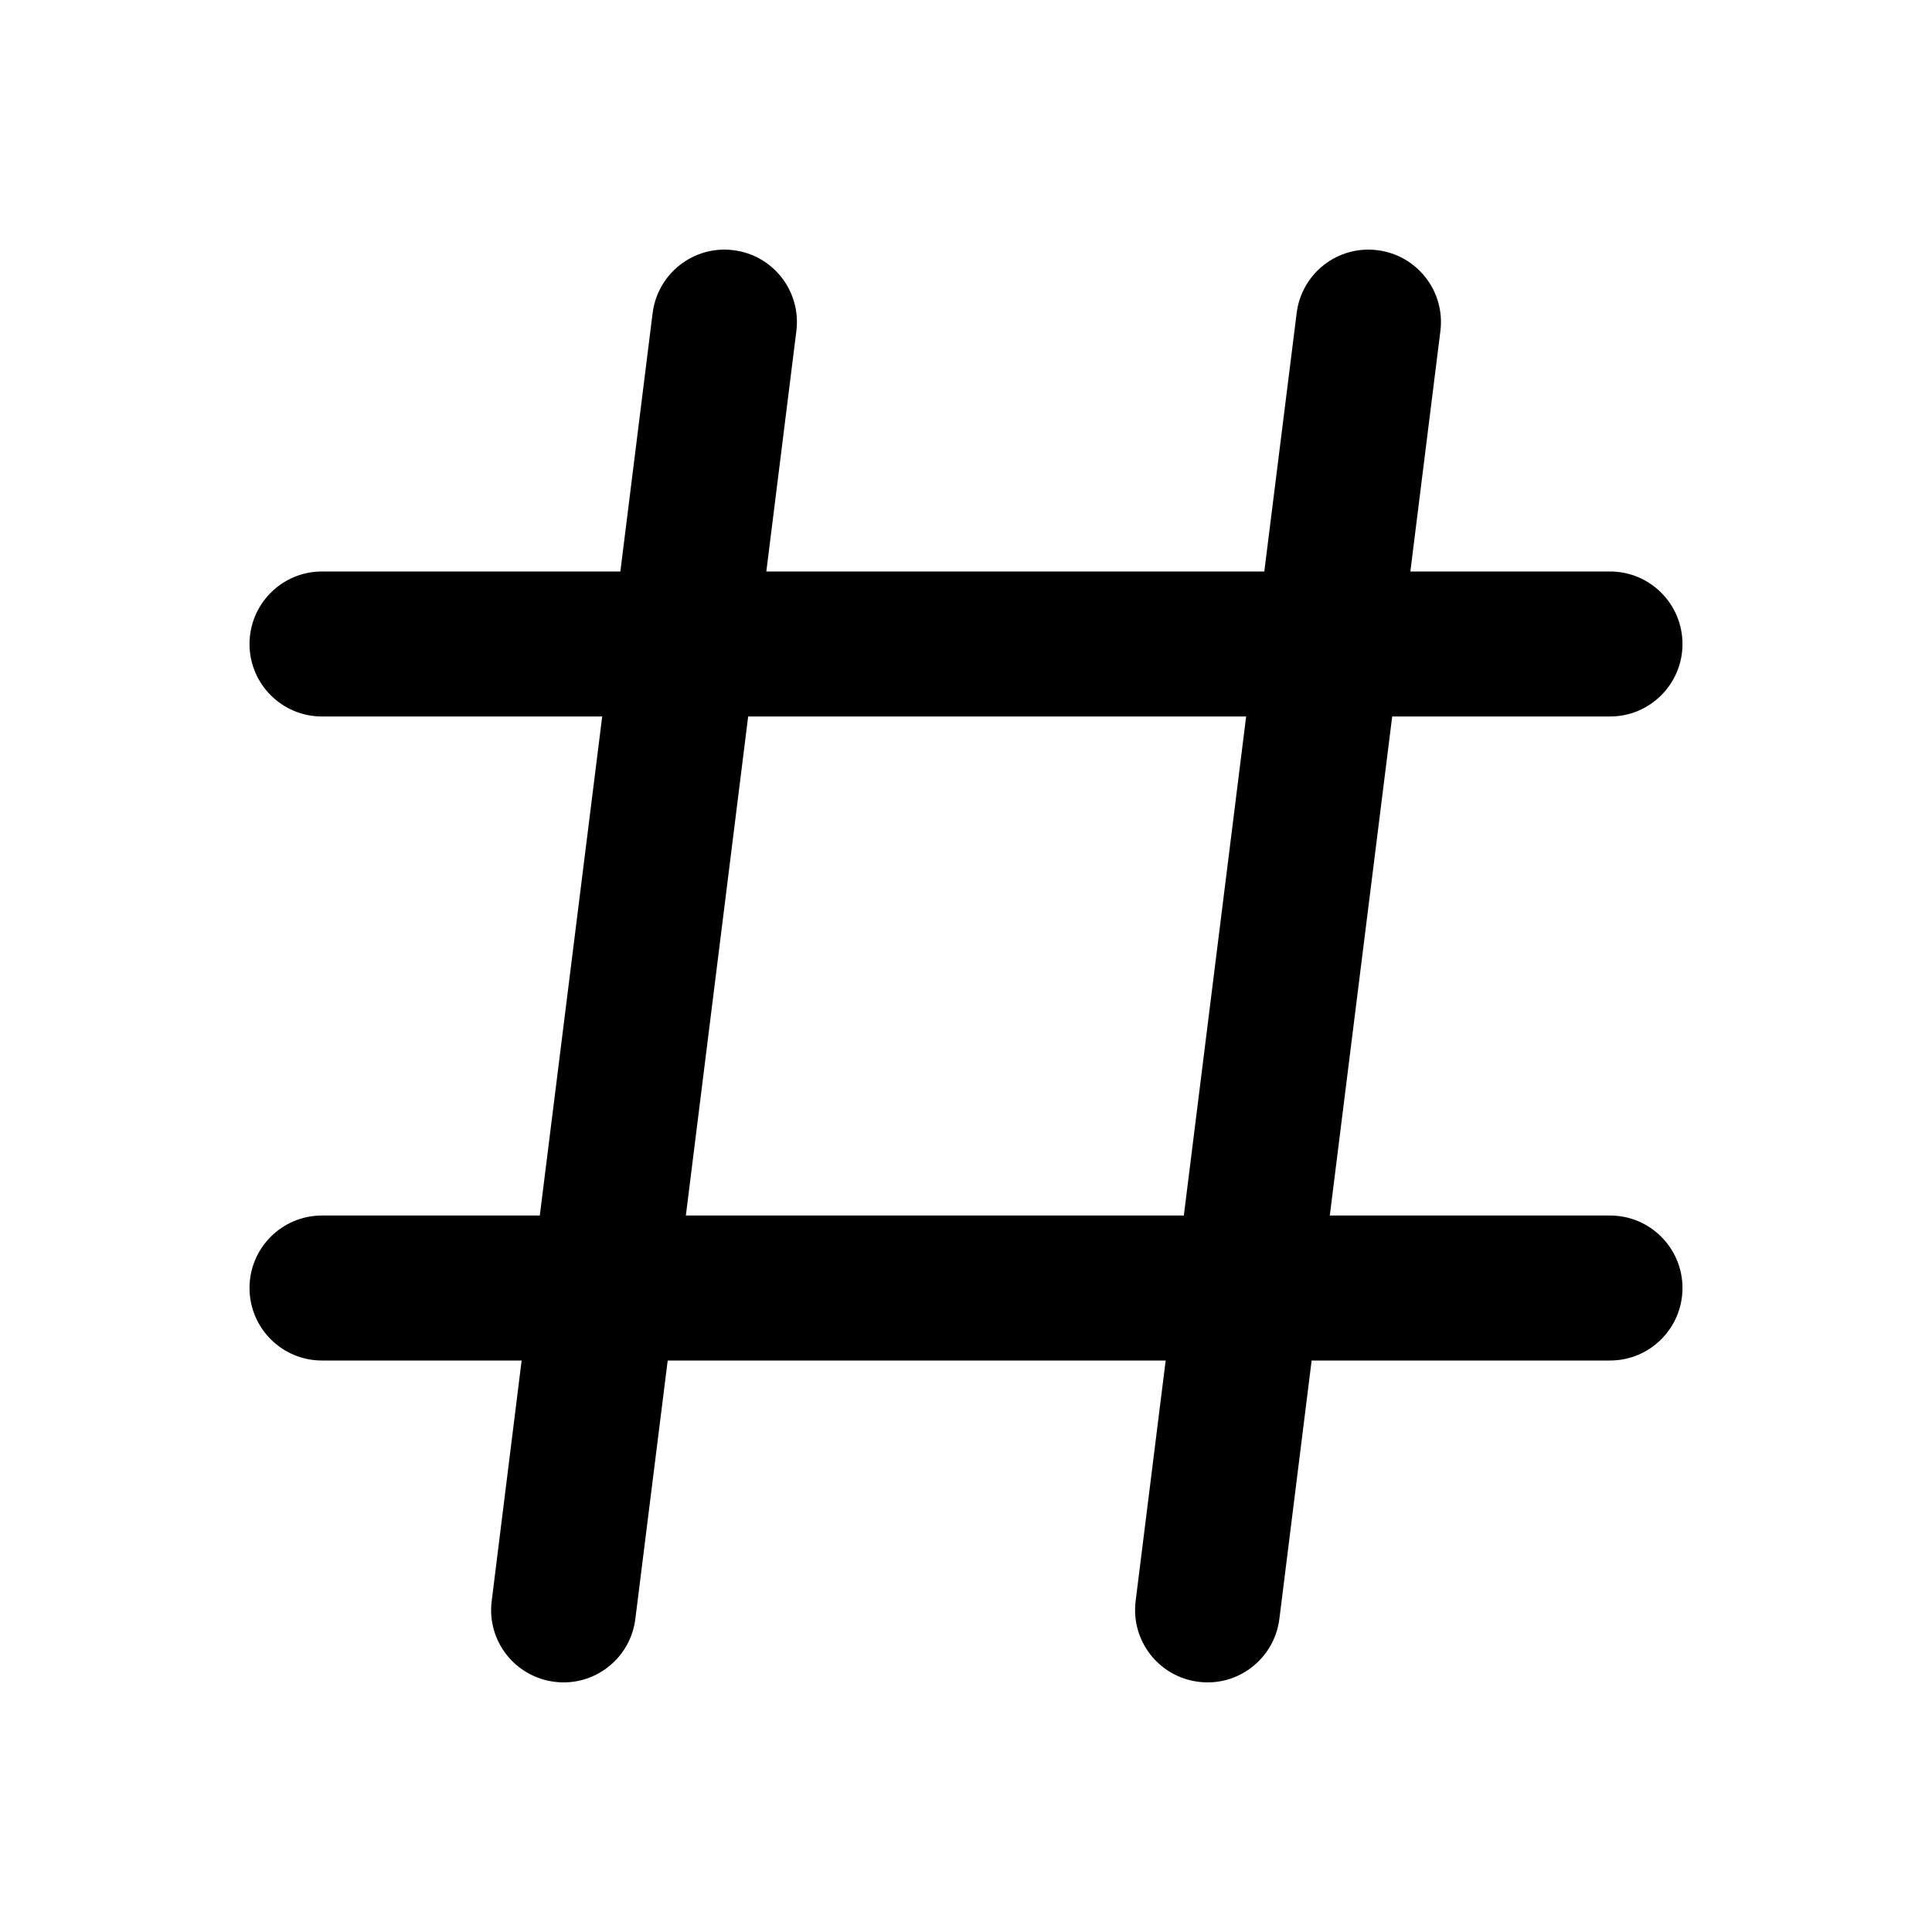
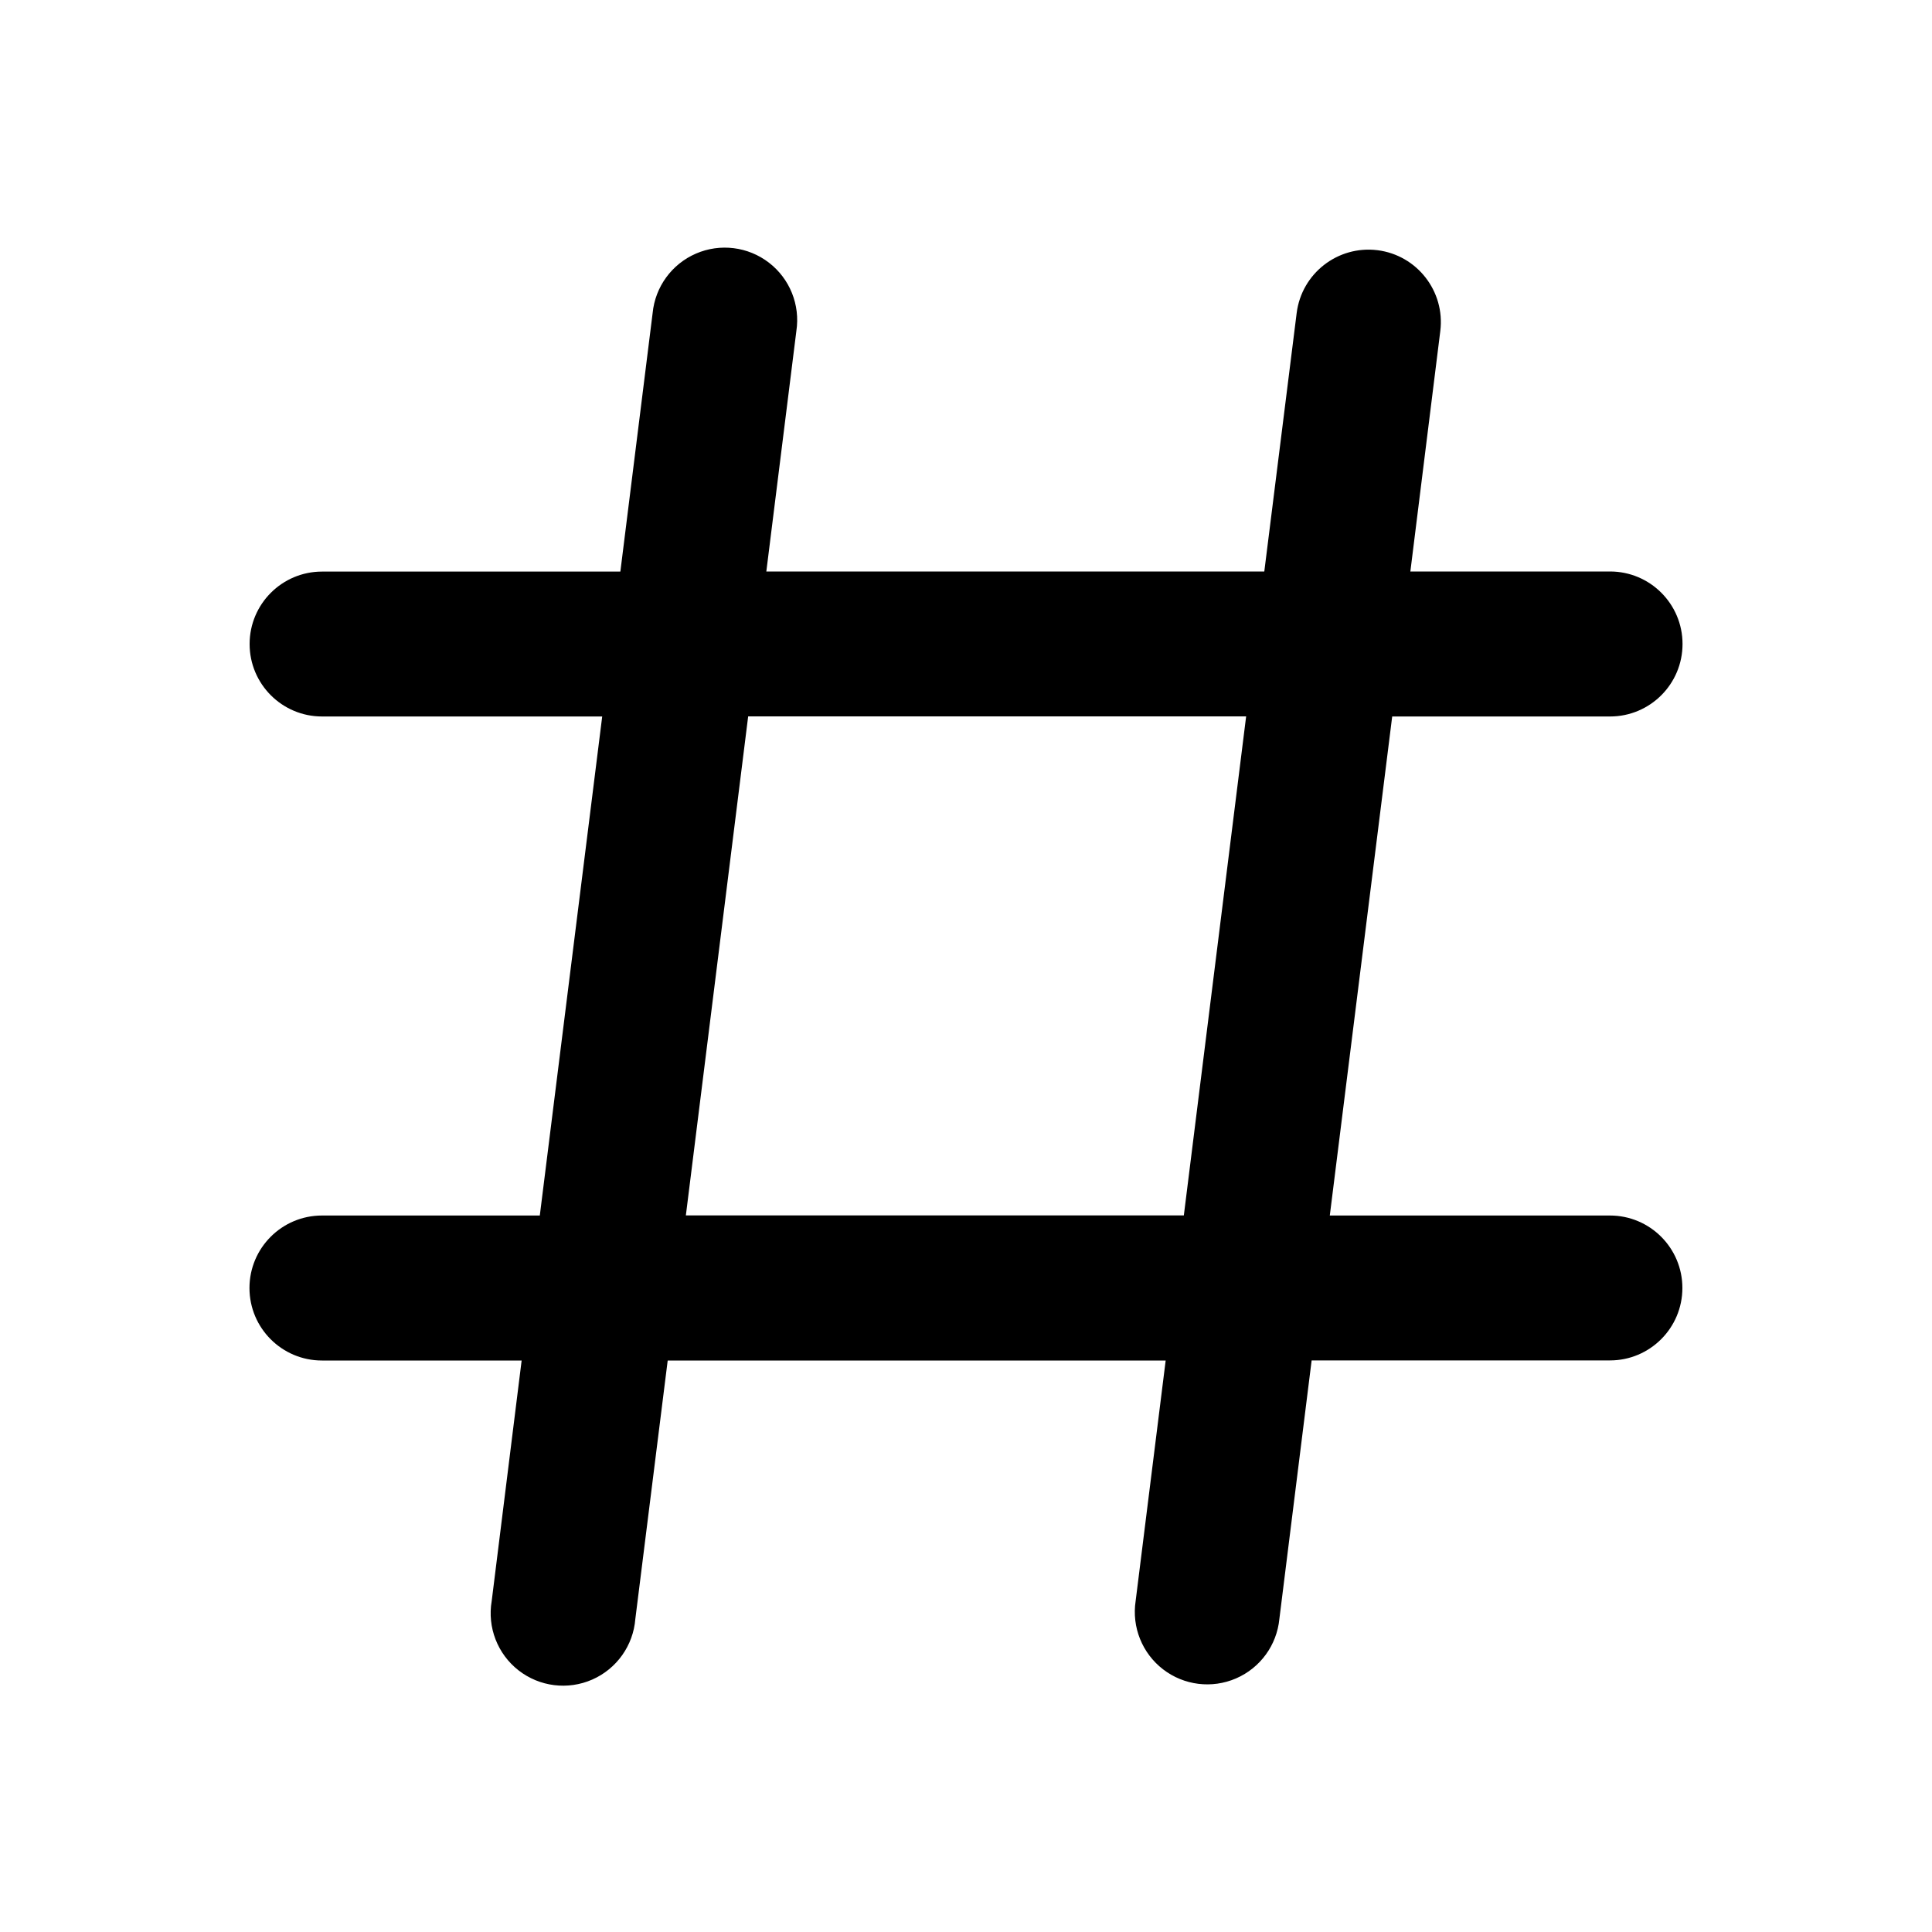
<svg xmlns="http://www.w3.org/2000/svg" viewBox="0 0 20 20" fill="none" width="20" height="20">
-   <path fill="currentColor" d="M14.259 2.59C14.67 2.641 14.962 3.015 14.911 3.426L14.6 5.916 16.667 5.916C17.081 5.916 17.417 6.252 17.417 6.667 17.417 7.081 17.081 7.417 16.667 7.417L14.412 7.417 13.766 12.583 16.667 12.583C17.081 12.583 17.417 12.919 17.417 13.333 17.417 13.748 17.081 14.084 16.667 14.084L13.578 14.084 13.244 16.759C13.192 17.17 12.818 17.462 12.407 17.41 11.996 17.359 11.705 16.985 11.756 16.574L12.067 14.084 6.912 14.084 6.577 16.759C6.526 17.17 6.151 17.462 5.741 17.41 5.33 17.359 5.038 16.985 5.09 16.574L5.4 14.084 3.333 14.084C2.919 14.084 2.583 13.748 2.583 13.333 2.583 12.919 2.919 12.583 3.333 12.583L5.588 12.583 6.234 7.417 3.333 7.417C2.919 7.417 2.583 7.081 2.583 6.667 2.583 6.252 2.919 5.916 3.333 5.916L6.422 5.916 6.756 3.241C6.808 2.83 7.182 2.538 7.593 2.59 8.004 2.641 8.295 3.015 8.244 3.426L7.933 5.916 13.088 5.916 13.423 3.241C13.474 2.83 13.848 2.538 14.259 2.59ZM7.1 12.583 12.255 12.583 12.9 7.417 7.745 7.417z" />
+   <path fill="currentColor" d="M14.26 2.59a.75.75 0 0 1 .65.836l-.31 2.49h2.067a.75.75 0 0 1 0 1.501h-2.255l-.646 5.166h2.9a.75.75 0 0 1 0 1.5h-3.088l-.334 2.676a.75.75 0 1 1-1.488-.185l.311-2.49H6.912l-.335 2.675a.75.75 0 1 1-1.487-.185l.31-2.49H3.333a.75.75 0 0 1 0-1.501h2.255l.646-5.166h-2.9a.75.75 0 0 1 0-1.5h3.088l.334-2.676a.75.75 0 1 1 1.488.185l-.311 2.49h5.155l.335-2.675a.75.75 0 0 1 .836-.651zM7.1 12.582h5.155l.645-5.166H7.745z" />
</svg>
